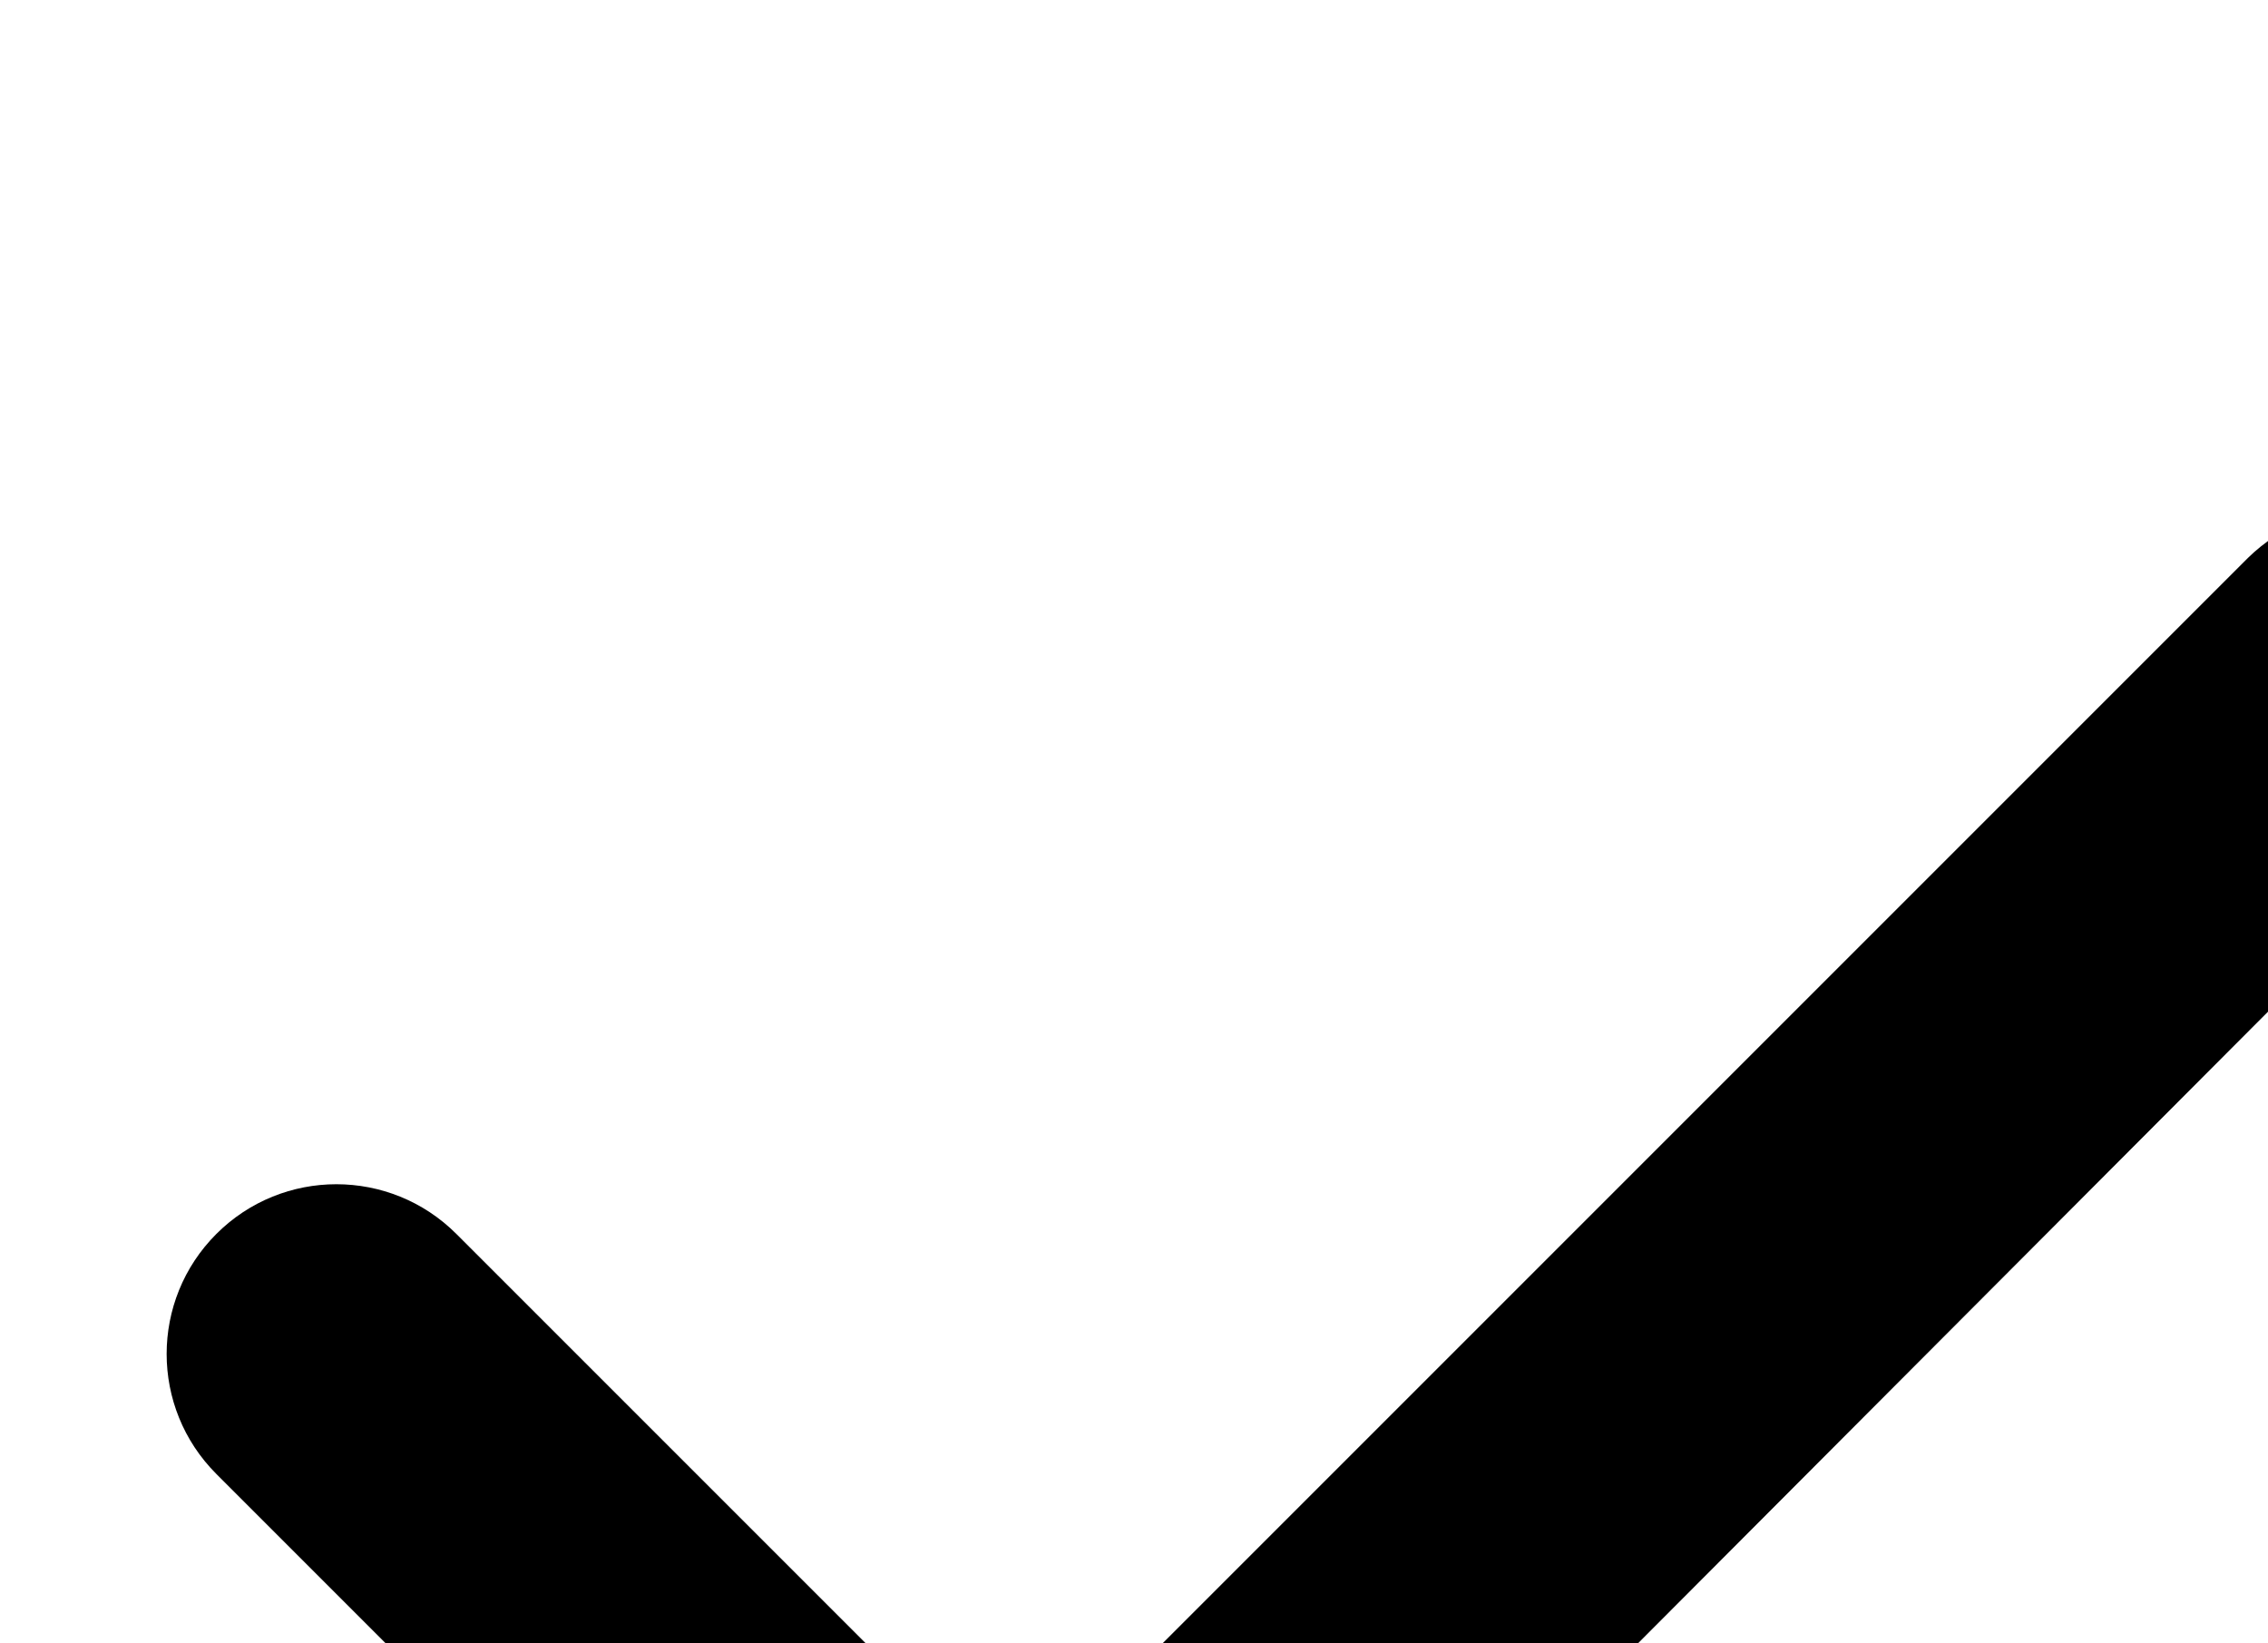
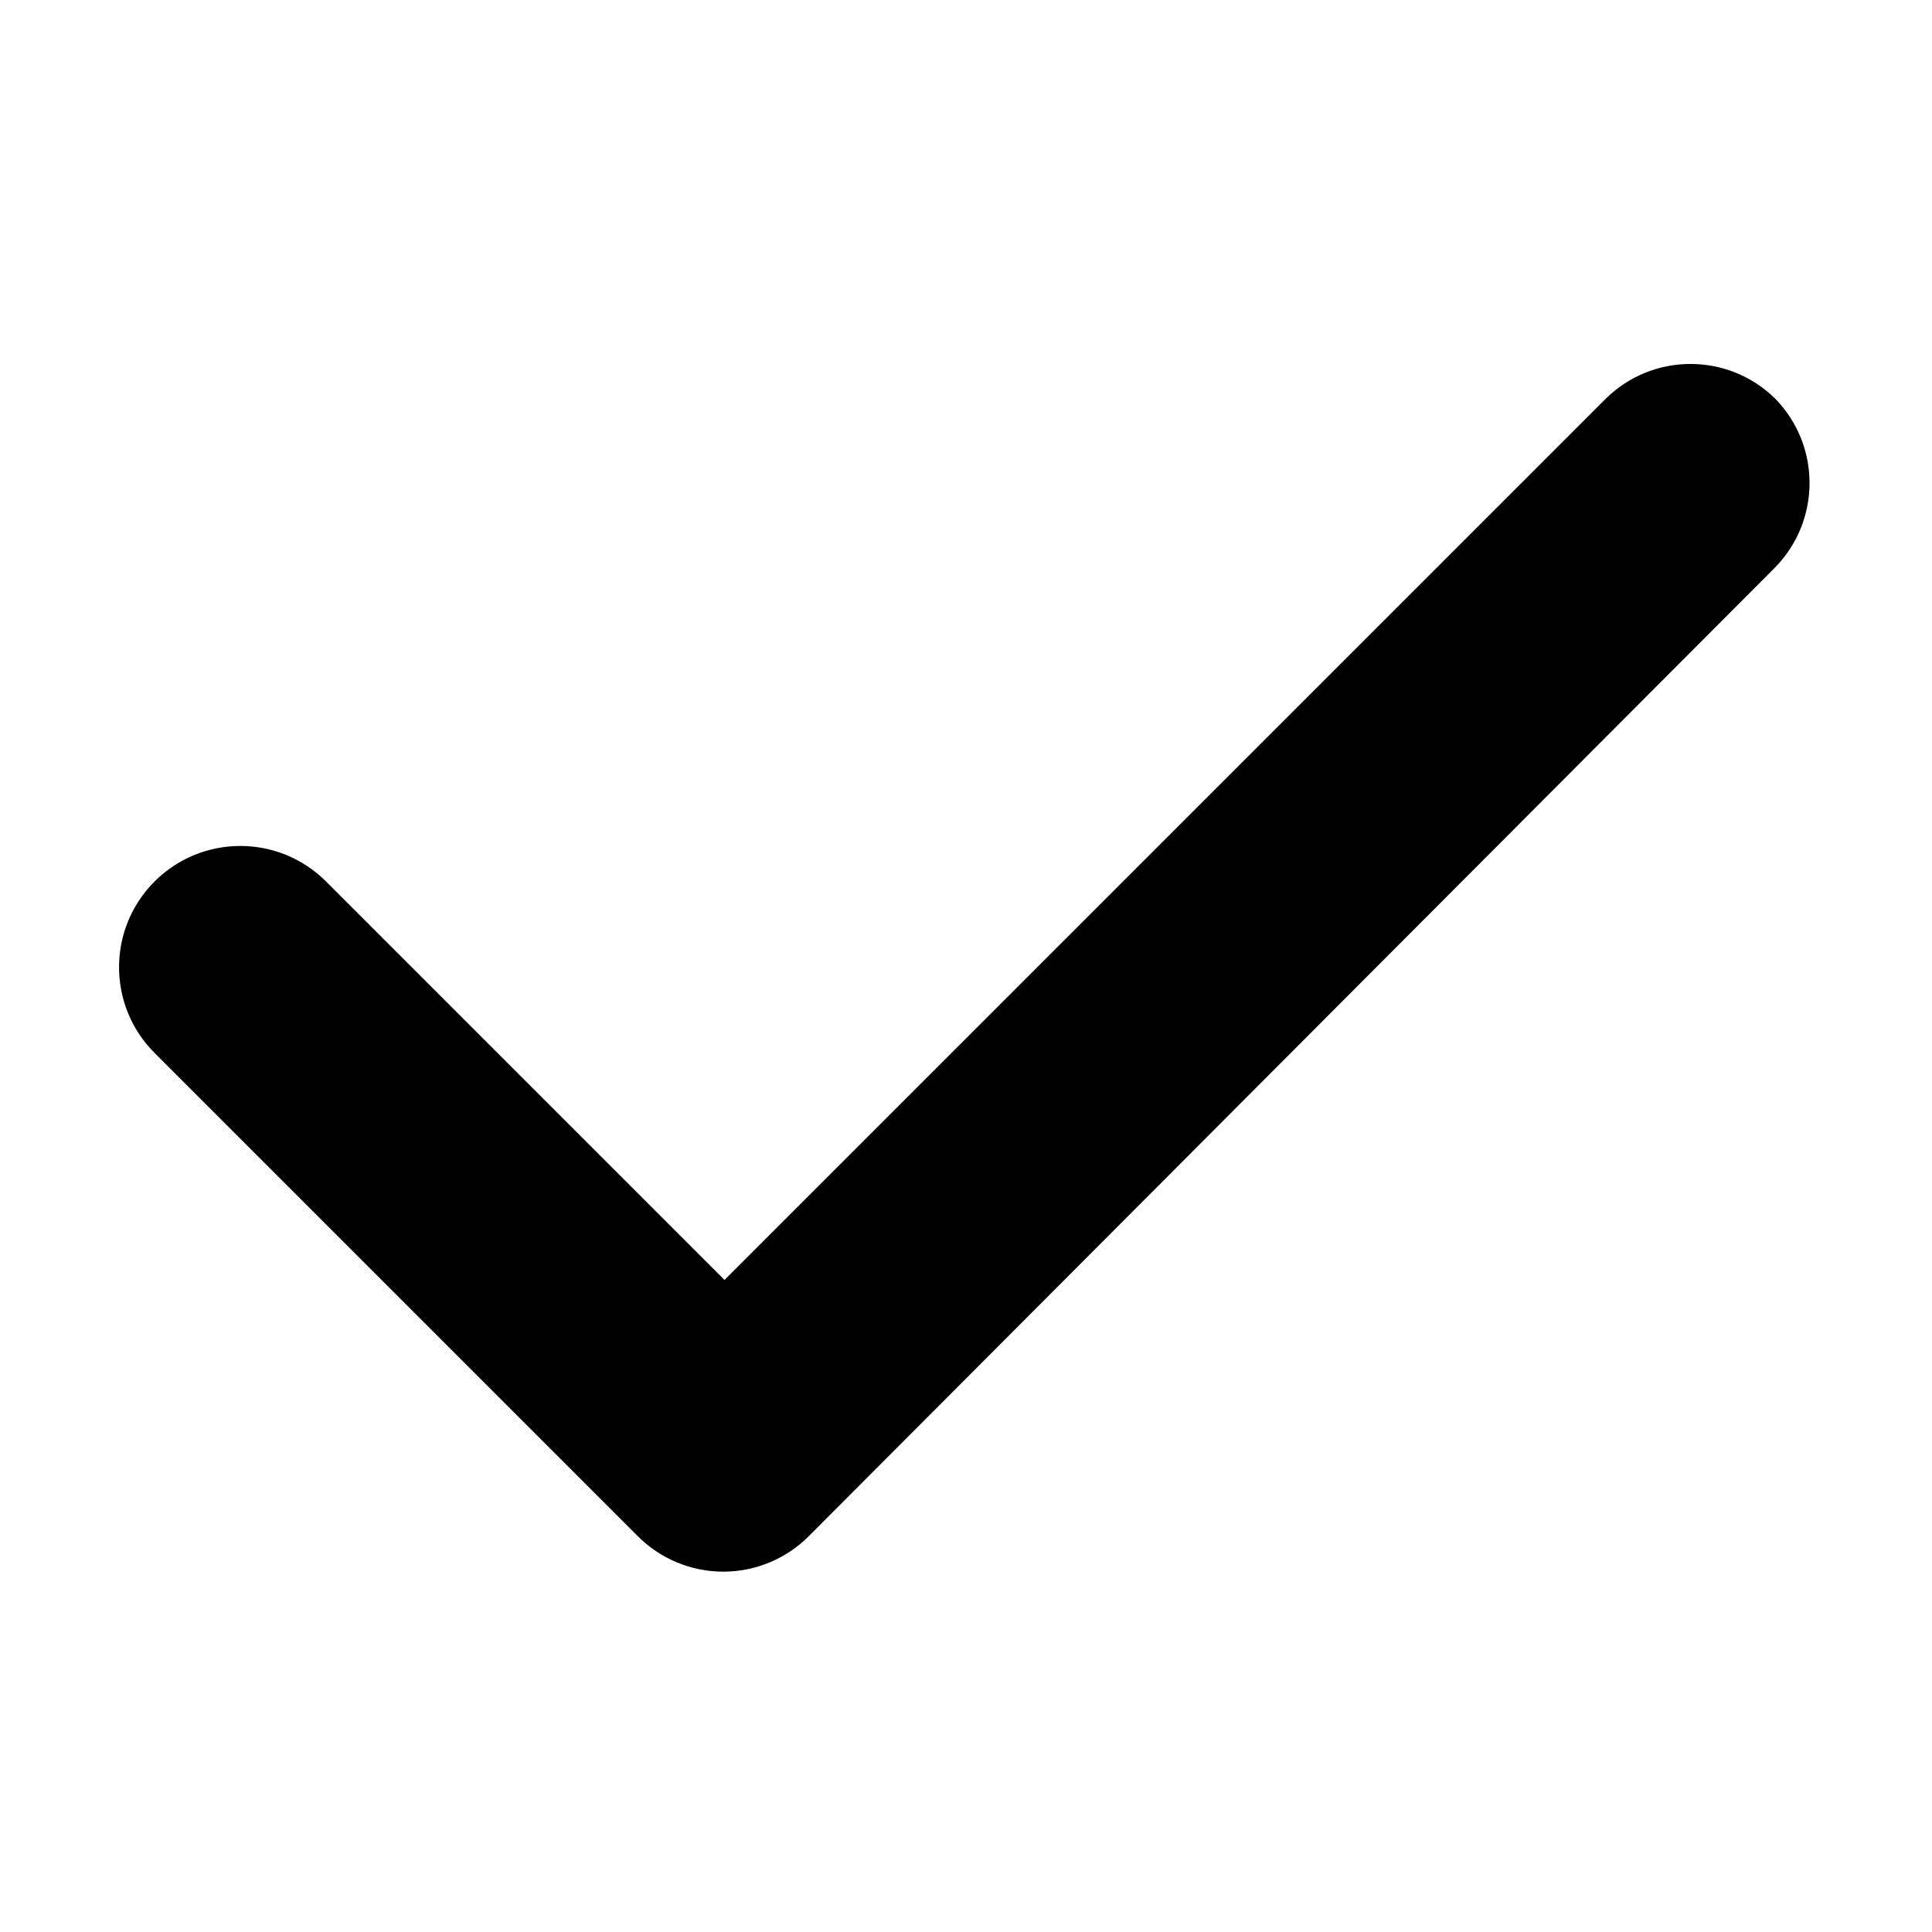
- <svg xmlns="http://www.w3.org/2000/svg">
+ <svg xmlns="http://www.w3.org/2000/svg" viewBox="0 0 16 16">
  <path fill-rule="evenodd" clip-rule="evenodd" d="M14.7 3.3a1 1 0 0 1 0 1.4l-8 8.02a1 1 0 0 1-1.42 0l-4-4A1 1 0 0 1 2.7 7.3L6 10.6l7.3-7.3a1 1 0 0 1 1.4 0Z" />
</svg>
